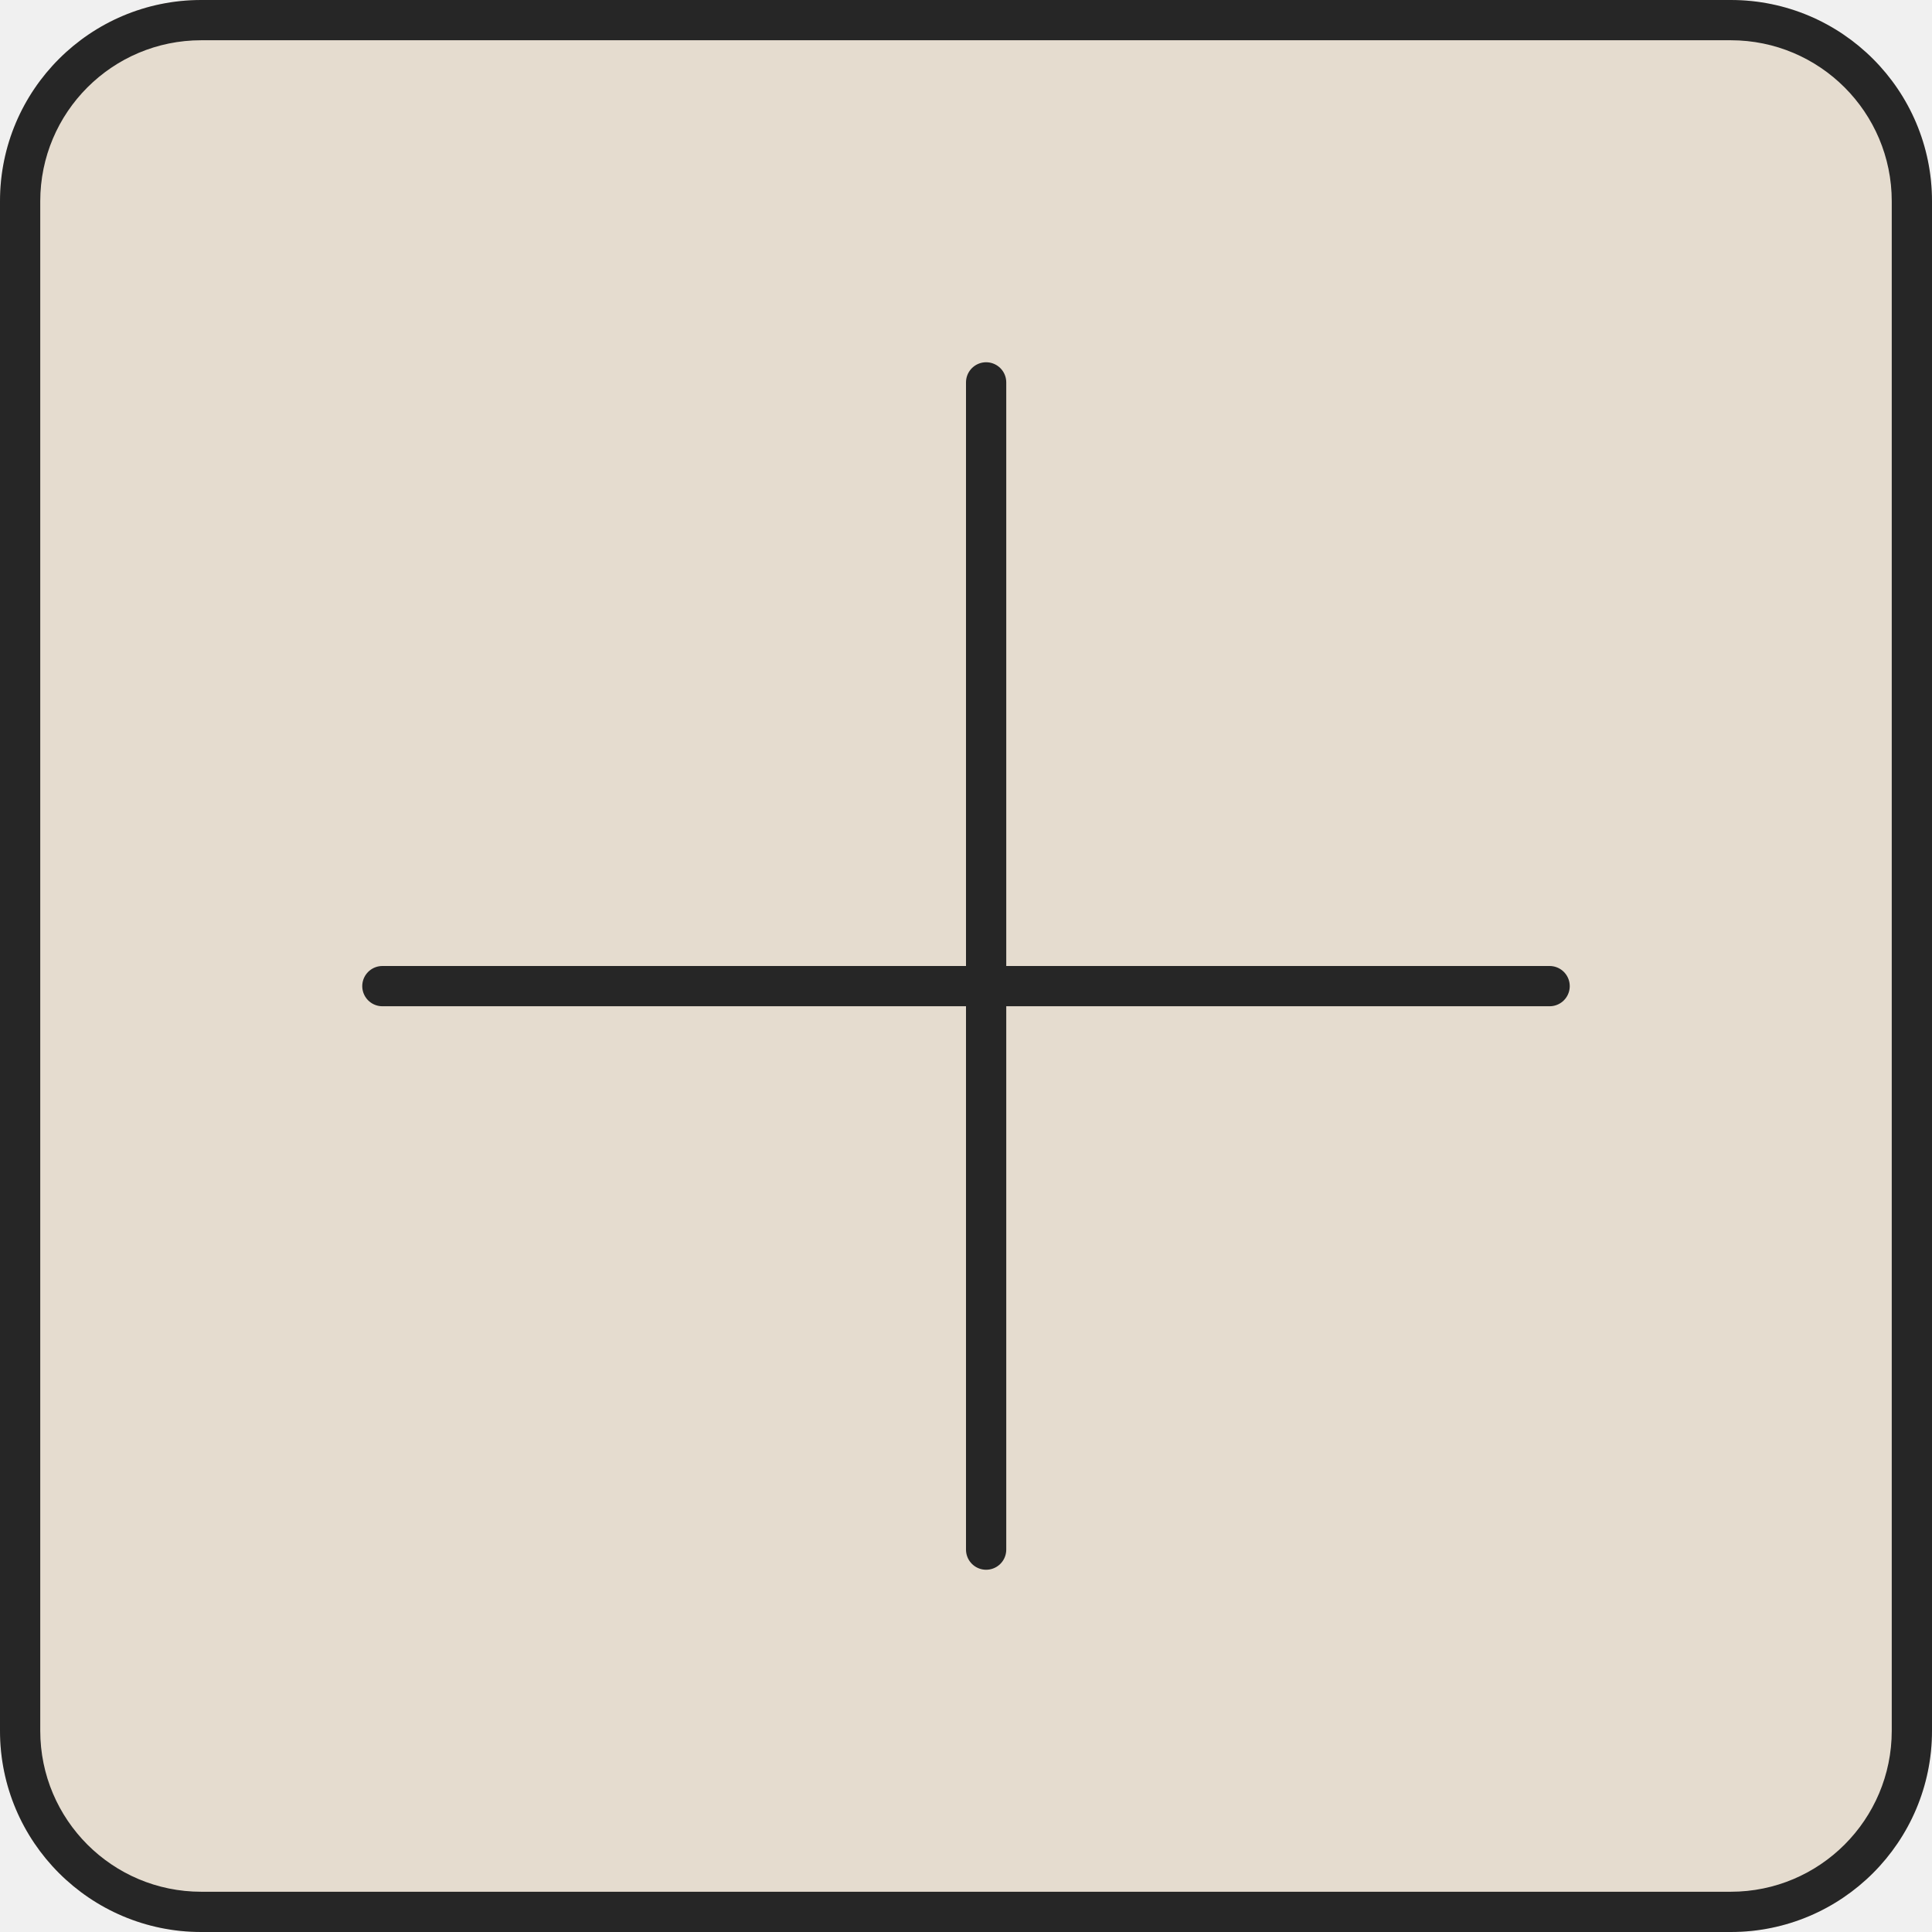
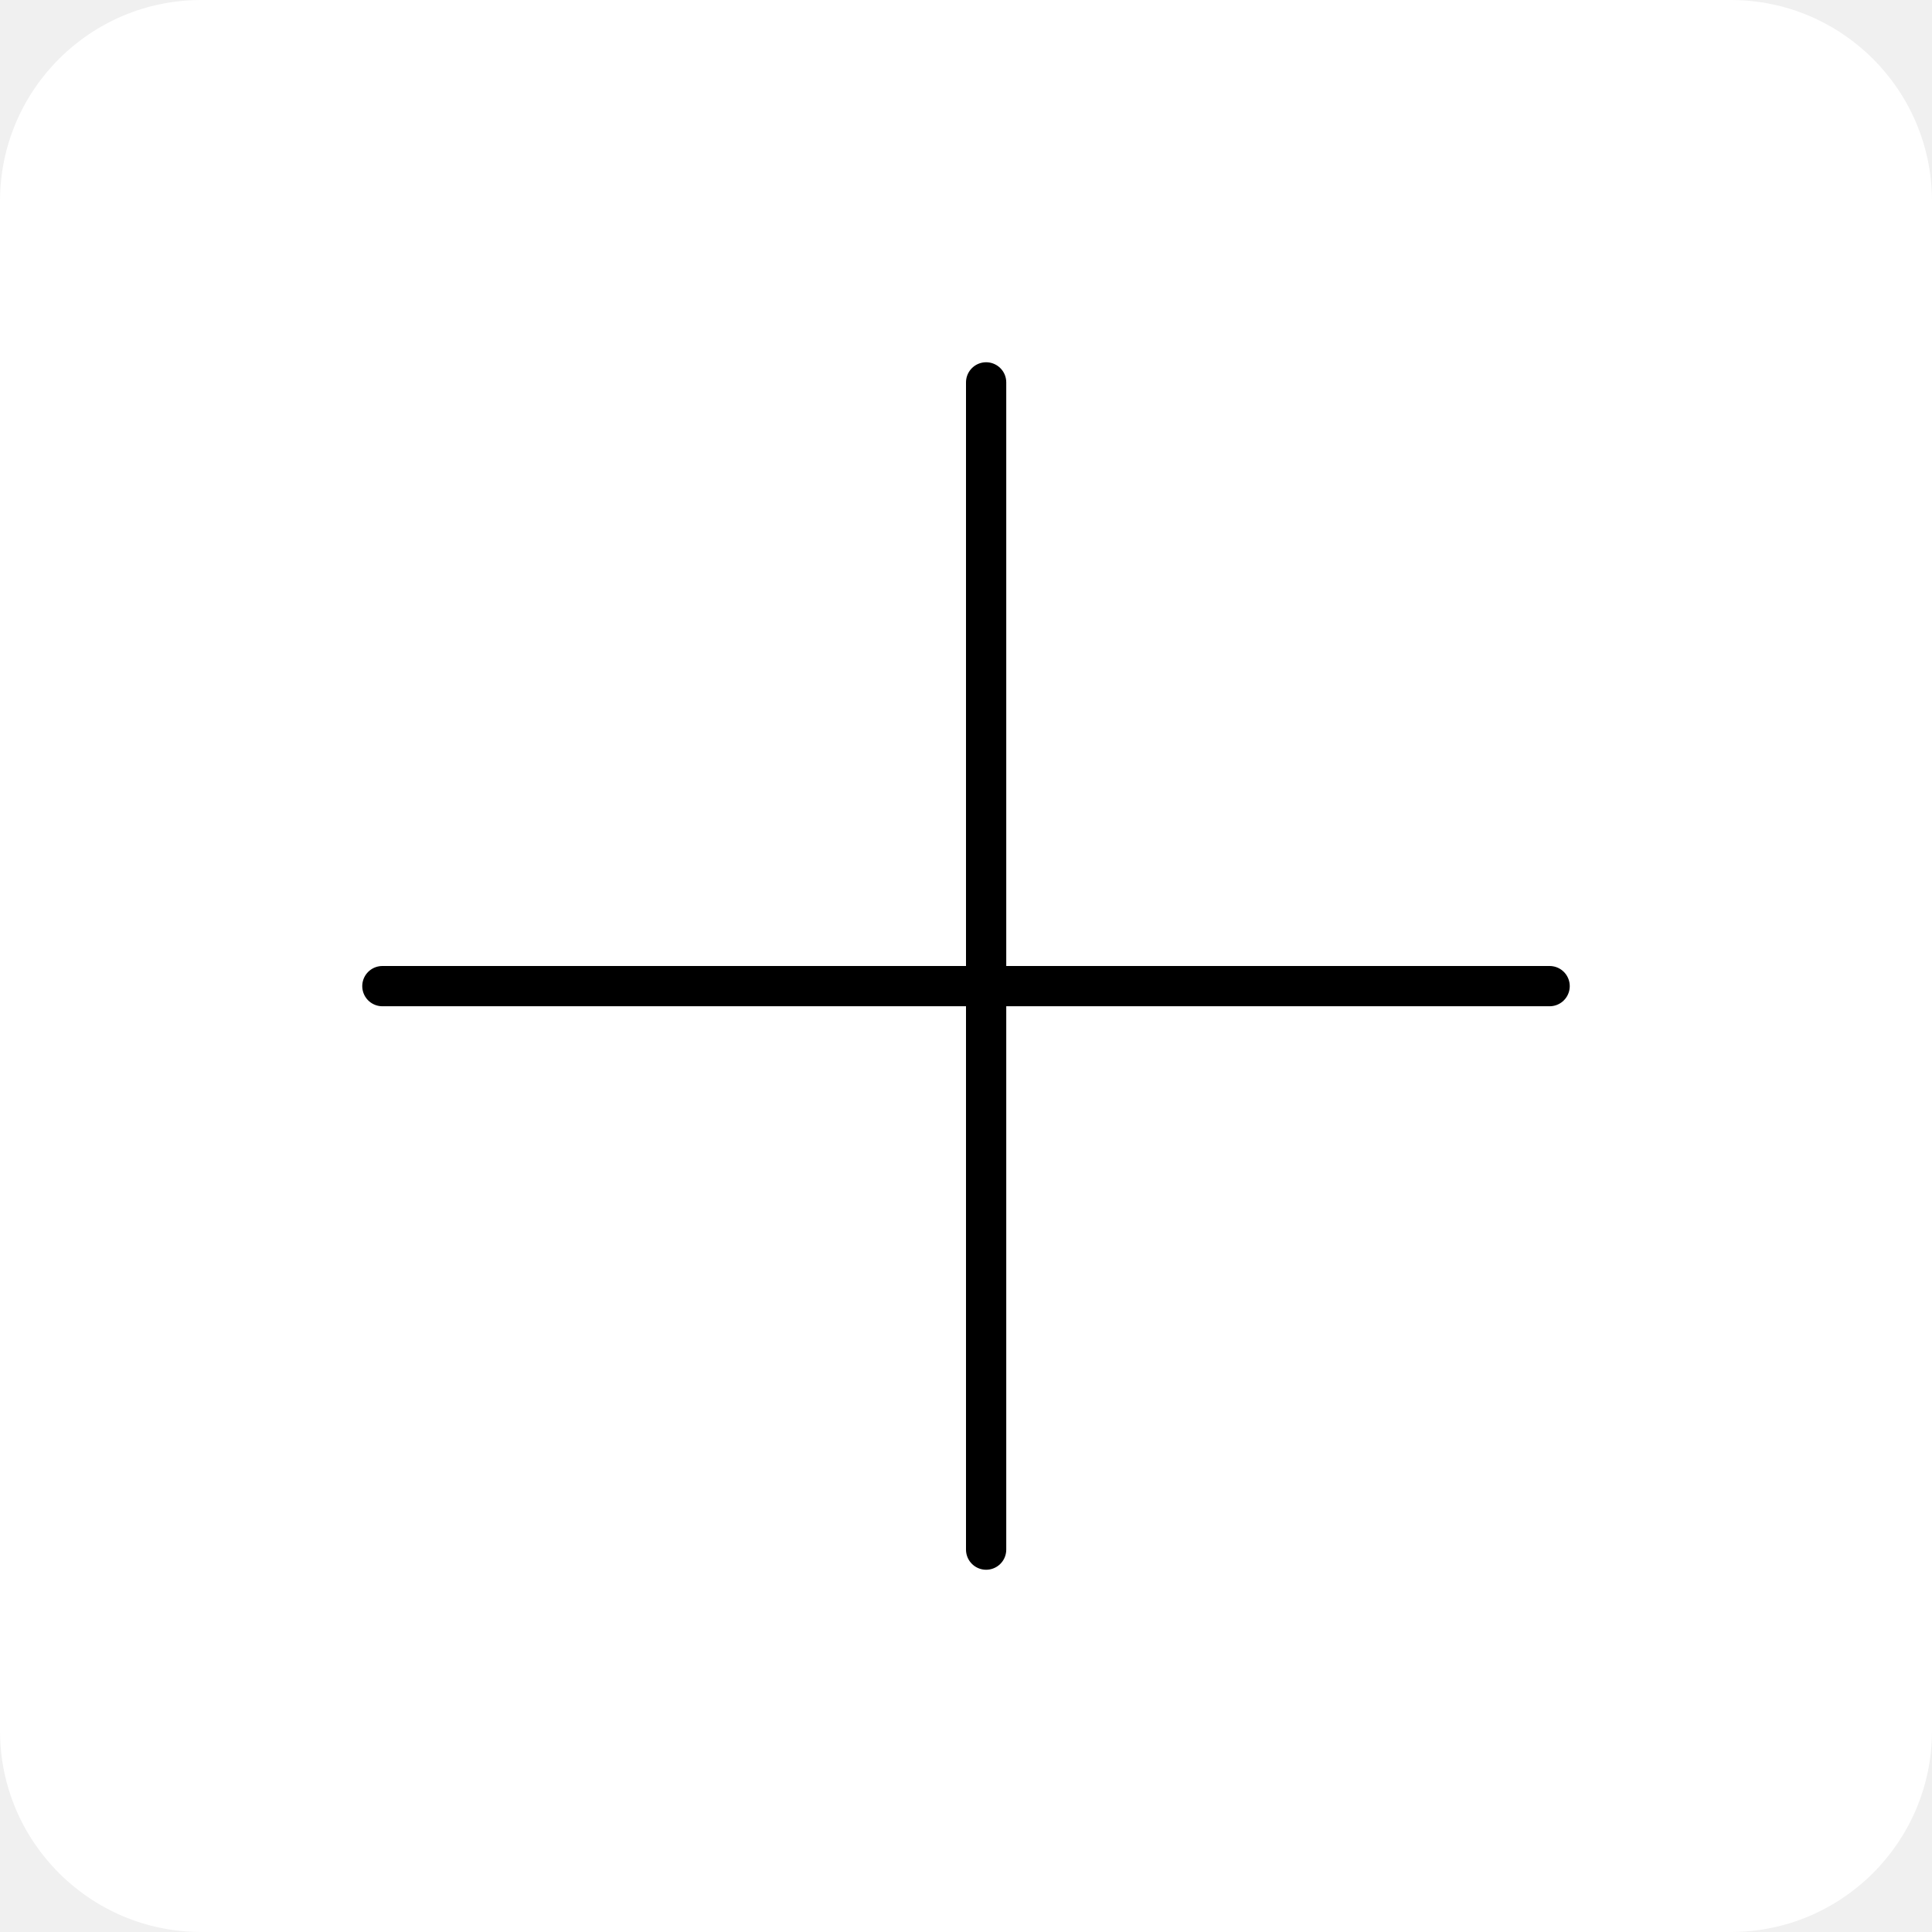
<svg xmlns="http://www.w3.org/2000/svg" width="48" height="48" viewBox="0 0 48 48" fill="none">
-   <g filter="url(#filter0_b_639_345)">
-     <mask id="path-1-inside-1_639_345" fill="white">
-       <path d="M0 5C0 2.239 2.239 0 5 0H43C45.761 0 48 2.239 48 5V43C48 45.761 45.761 48 43 48H5C2.239 48 0 45.761 0 43V5Z" />
-     </mask>
-     <path d="M0 5C0 2.239 2.239 0 5 0H43C45.761 0 48 2.239 48 5V43C48 45.761 45.761 48 43 48H5C2.239 48 0 45.761 0 43V5Z" fill="#E5DCCF" />
-     <path d="M5 1H43V-1H5V1ZM47 5V43H49V5H47ZM43 47H5V49H43V47ZM1 43V5H-1V43H1ZM5 47C2.791 47 1 45.209 1 43H-1C-1 46.314 1.686 49 5 49V47ZM47 43C47 45.209 45.209 47 43 47V49C46.314 49 49 46.314 49 43H47ZM43 1C45.209 1 47 2.791 47 5H49C49 1.686 46.314 -1 43 -1V1ZM5 -1C1.686 -1 -1 1.686 -1 5H1C1 2.791 2.791 1 5 1V-1Z" fill="#262626" mask="url(#path-1-inside-1_639_345)" />
+   <g filter="url(#filter0_b_2025_470)">
+     <path d="M0 5C0 2.239 2.239 0 5 0H43C45.761 0 48 2.239 48 5V43C48 45.761 45.761 48 43 48H5C2.239 48 0 45.761 0 43V5Z" fill="white" />
  </g>
-   <line x1="24.5" y1="9.5" x2="24.5" y2="38.5" stroke="#262626" stroke-linecap="round" />
-   <line x1="38.5" y1="24.5" x2="9.5" y2="24.5" stroke="#262626" stroke-linecap="round" />
+   <line x1="24.5" y1="9.5" x2="24.5" y2="38.5" stroke="black" stroke-linecap="round" />
+   <line x1="38.5" y1="24.5" x2="9.5" y2="24.5" stroke="black" stroke-linecap="round" />
  <defs>
-     <filter id="filter0_b_639_345" x="-4" y="-4" width="56" height="56" filterUnits="userSpaceOnUse" color-interpolation-filters="sRGB">
+     <filter id="filter0_b_2025_470" x="-4" y="-4" width="56" height="56" filterUnits="userSpaceOnUse" color-interpolation-filters="sRGB">
      <feFlood flood-opacity="0" result="BackgroundImageFix" />
      <feGaussianBlur in="BackgroundImageFix" stdDeviation="2" />
-       <feComposite in2="SourceAlpha" operator="in" result="effect1_backgroundBlur_639_345" />
-       <feBlend mode="normal" in="SourceGraphic" in2="effect1_backgroundBlur_639_345" result="shape" />
+       <feComposite in2="SourceAlpha" operator="in" result="effect1_backgroundBlur_2025_470" />
+       <feBlend mode="normal" in="SourceGraphic" in2="effect1_backgroundBlur_2025_470" result="shape" />
    </filter>
  </defs>
</svg>
